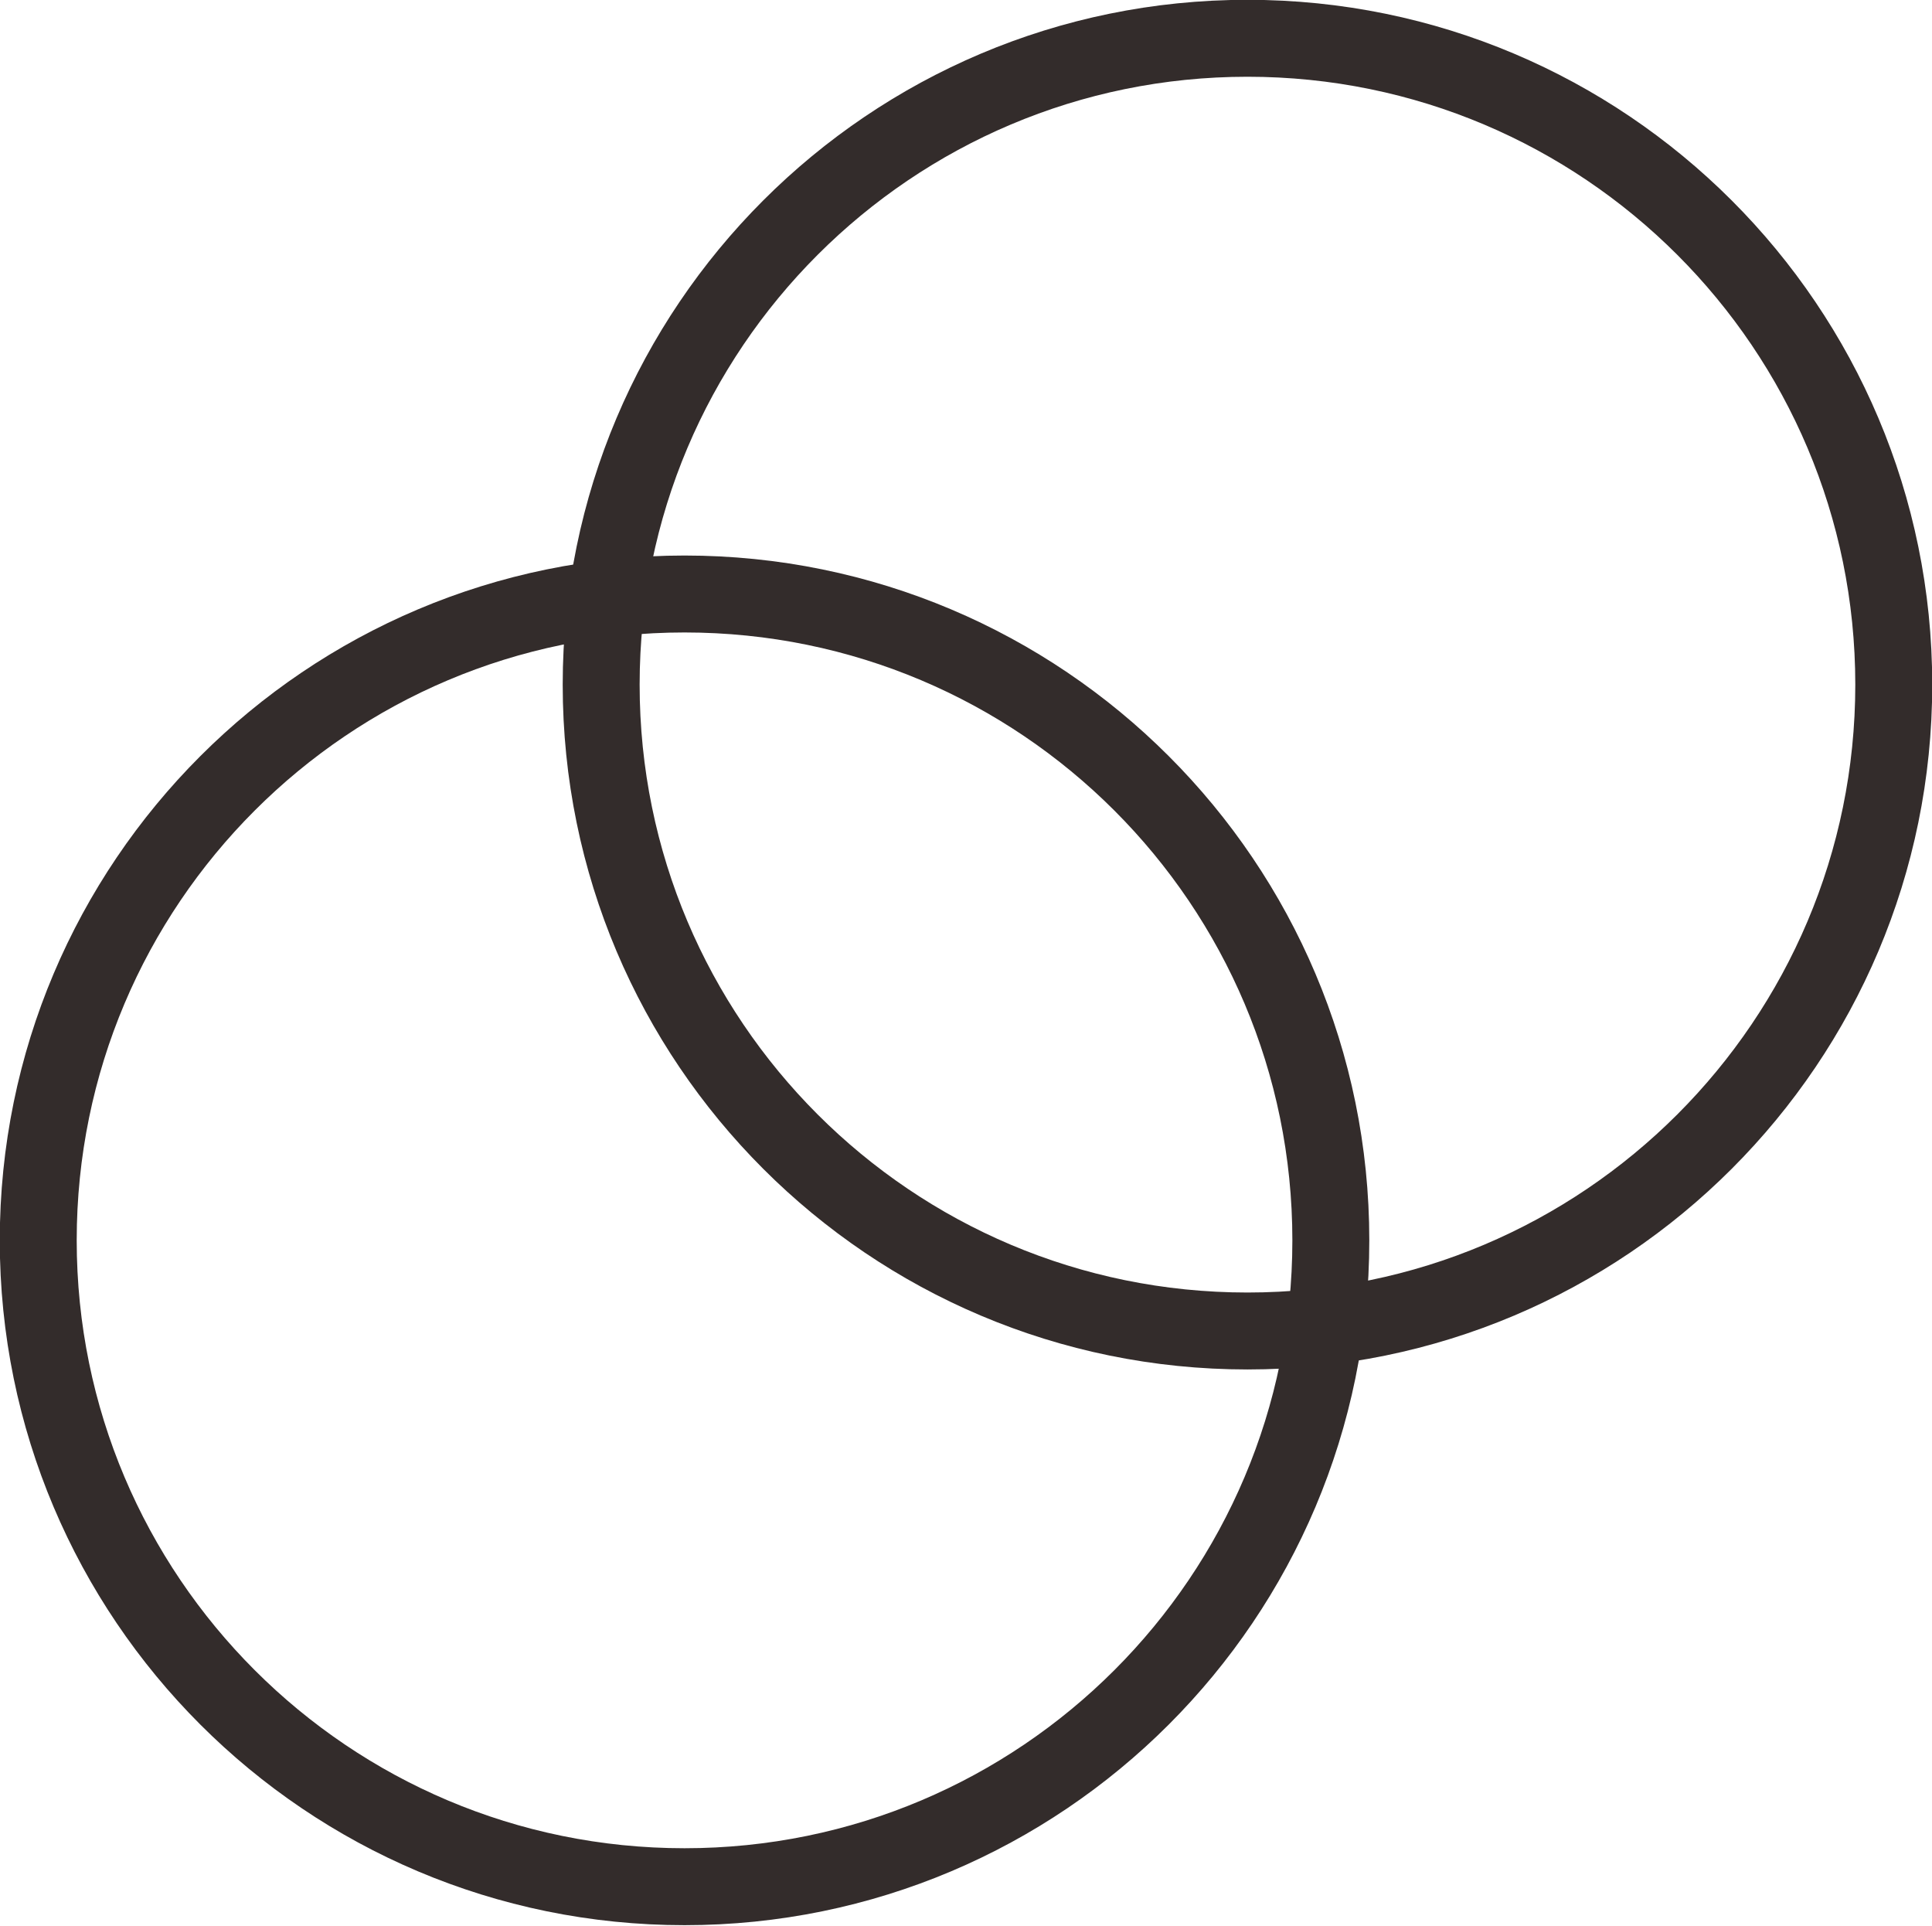
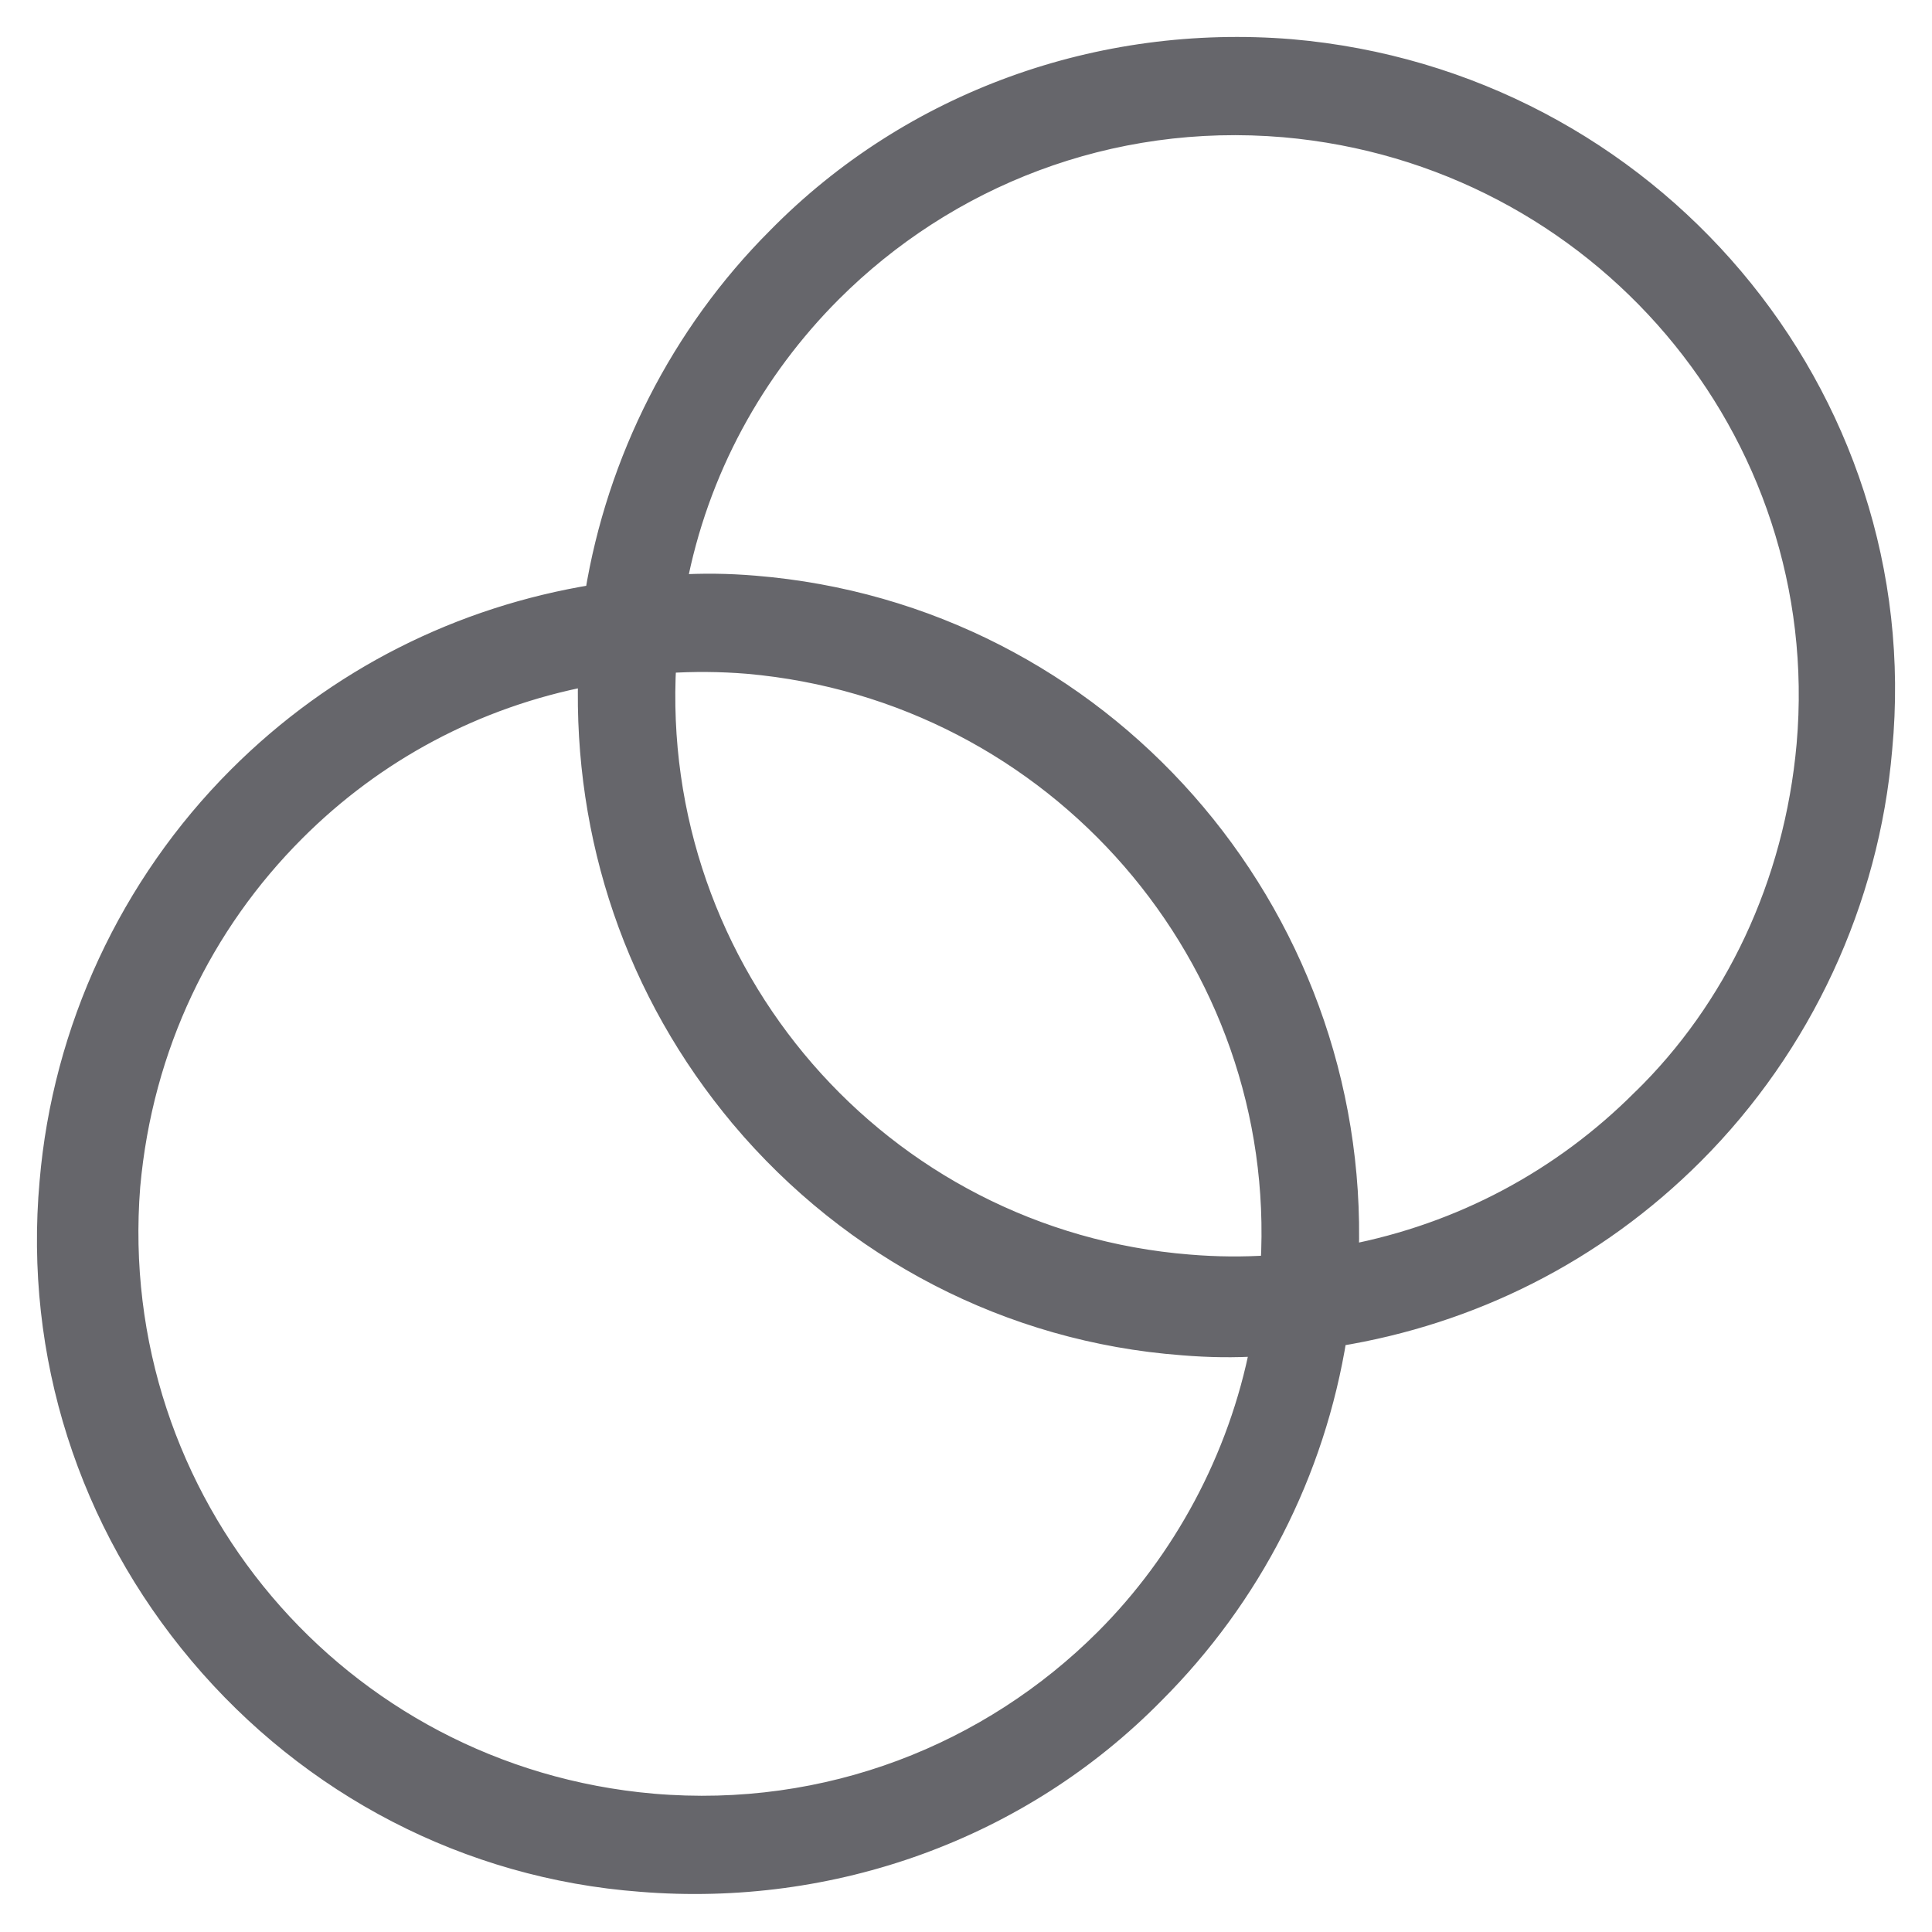
- <svg xmlns="http://www.w3.org/2000/svg" xml:space="preserve" width="8.503mm" height="8.473mm" version="1.1" style="shape-rendering:geometricPrecision; text-rendering:geometricPrecision; image-rendering:optimizeQuality; fill-rule:evenodd; clip-rule:evenodd" viewBox="0 0 5052 5034">
-   <defs>
-     <style type="text/css">
-    
-     .str0 {stroke:#332C2B;stroke-width:201.171}
-     .fil0 {fill:none}
-    
-   </style>
-   </defs>
-   <g id="Layer_x0020_1">
-     <g id="_1766451705552">
-       <circle class="fil0 str0" cx="1790" cy="3243" r="1690" />
-       <circle class="fil0 str0" cx="3262" cy="1790" r="1690" />
-     </g>
-   </g>
+ <svg xmlns="http://www.w3.org/2000/svg" width="34" height="34" viewBox="0 0 34 34" fill="none">
+   <path d="M22.718 0.864L22.717 0.864C19.357 0.591 16.039 1.772 13.674 4.181C11.977 5.878 10.852 8.1 10.468 10.461C8.109 10.843 5.929 11.926 4.188 13.667C2.279 15.576 1.098 18.12 0.871 20.801C0.598 23.847 1.553 26.801 3.507 29.118C5.46 31.435 8.233 32.89 11.279 33.118C14.639 33.39 17.957 32.209 20.322 29.8C22.018 28.103 23.144 25.924 23.528 23.52C25.887 23.138 28.067 22.055 29.808 20.314C31.716 18.405 32.897 15.861 33.125 13.181C33.715 6.951 29.033 1.409 22.718 0.864ZM10.349 11.899C10.267 14.728 11.177 17.461 13.038 19.676L13.038 19.677C14.992 21.993 17.764 23.448 20.81 23.676C21.28 23.715 21.717 23.721 22.177 23.692C21.793 25.673 20.804 27.48 19.447 28.837C17.424 30.86 14.565 32.004 11.487 31.74C5.944 31.256 1.854 26.418 2.293 20.876C2.514 18.412 3.569 16.258 5.196 14.631C6.597 13.229 8.367 12.28 10.349 11.899ZM20.928 22.253L20.927 22.253C15.48 21.817 11.414 17.107 11.726 11.672C12.203 11.64 12.68 11.644 13.157 11.683C18.605 12.163 22.67 16.875 22.359 22.265C21.882 22.297 21.405 22.293 20.928 22.253ZM28.891 19.349L28.889 19.35C27.488 20.752 25.718 21.701 23.737 22.082C23.936 16.041 19.383 10.8 13.276 10.305C12.805 10.266 12.368 10.261 11.907 10.289C12.29 8.27 13.28 6.503 14.638 5.144C16.661 3.121 19.52 1.978 22.599 2.241C28.142 2.726 32.275 7.565 31.792 13.105C31.572 15.57 30.515 17.768 28.891 19.349Z" fill="#66666B" stroke="#66666B" stroke-width="0.35" />
</svg>
